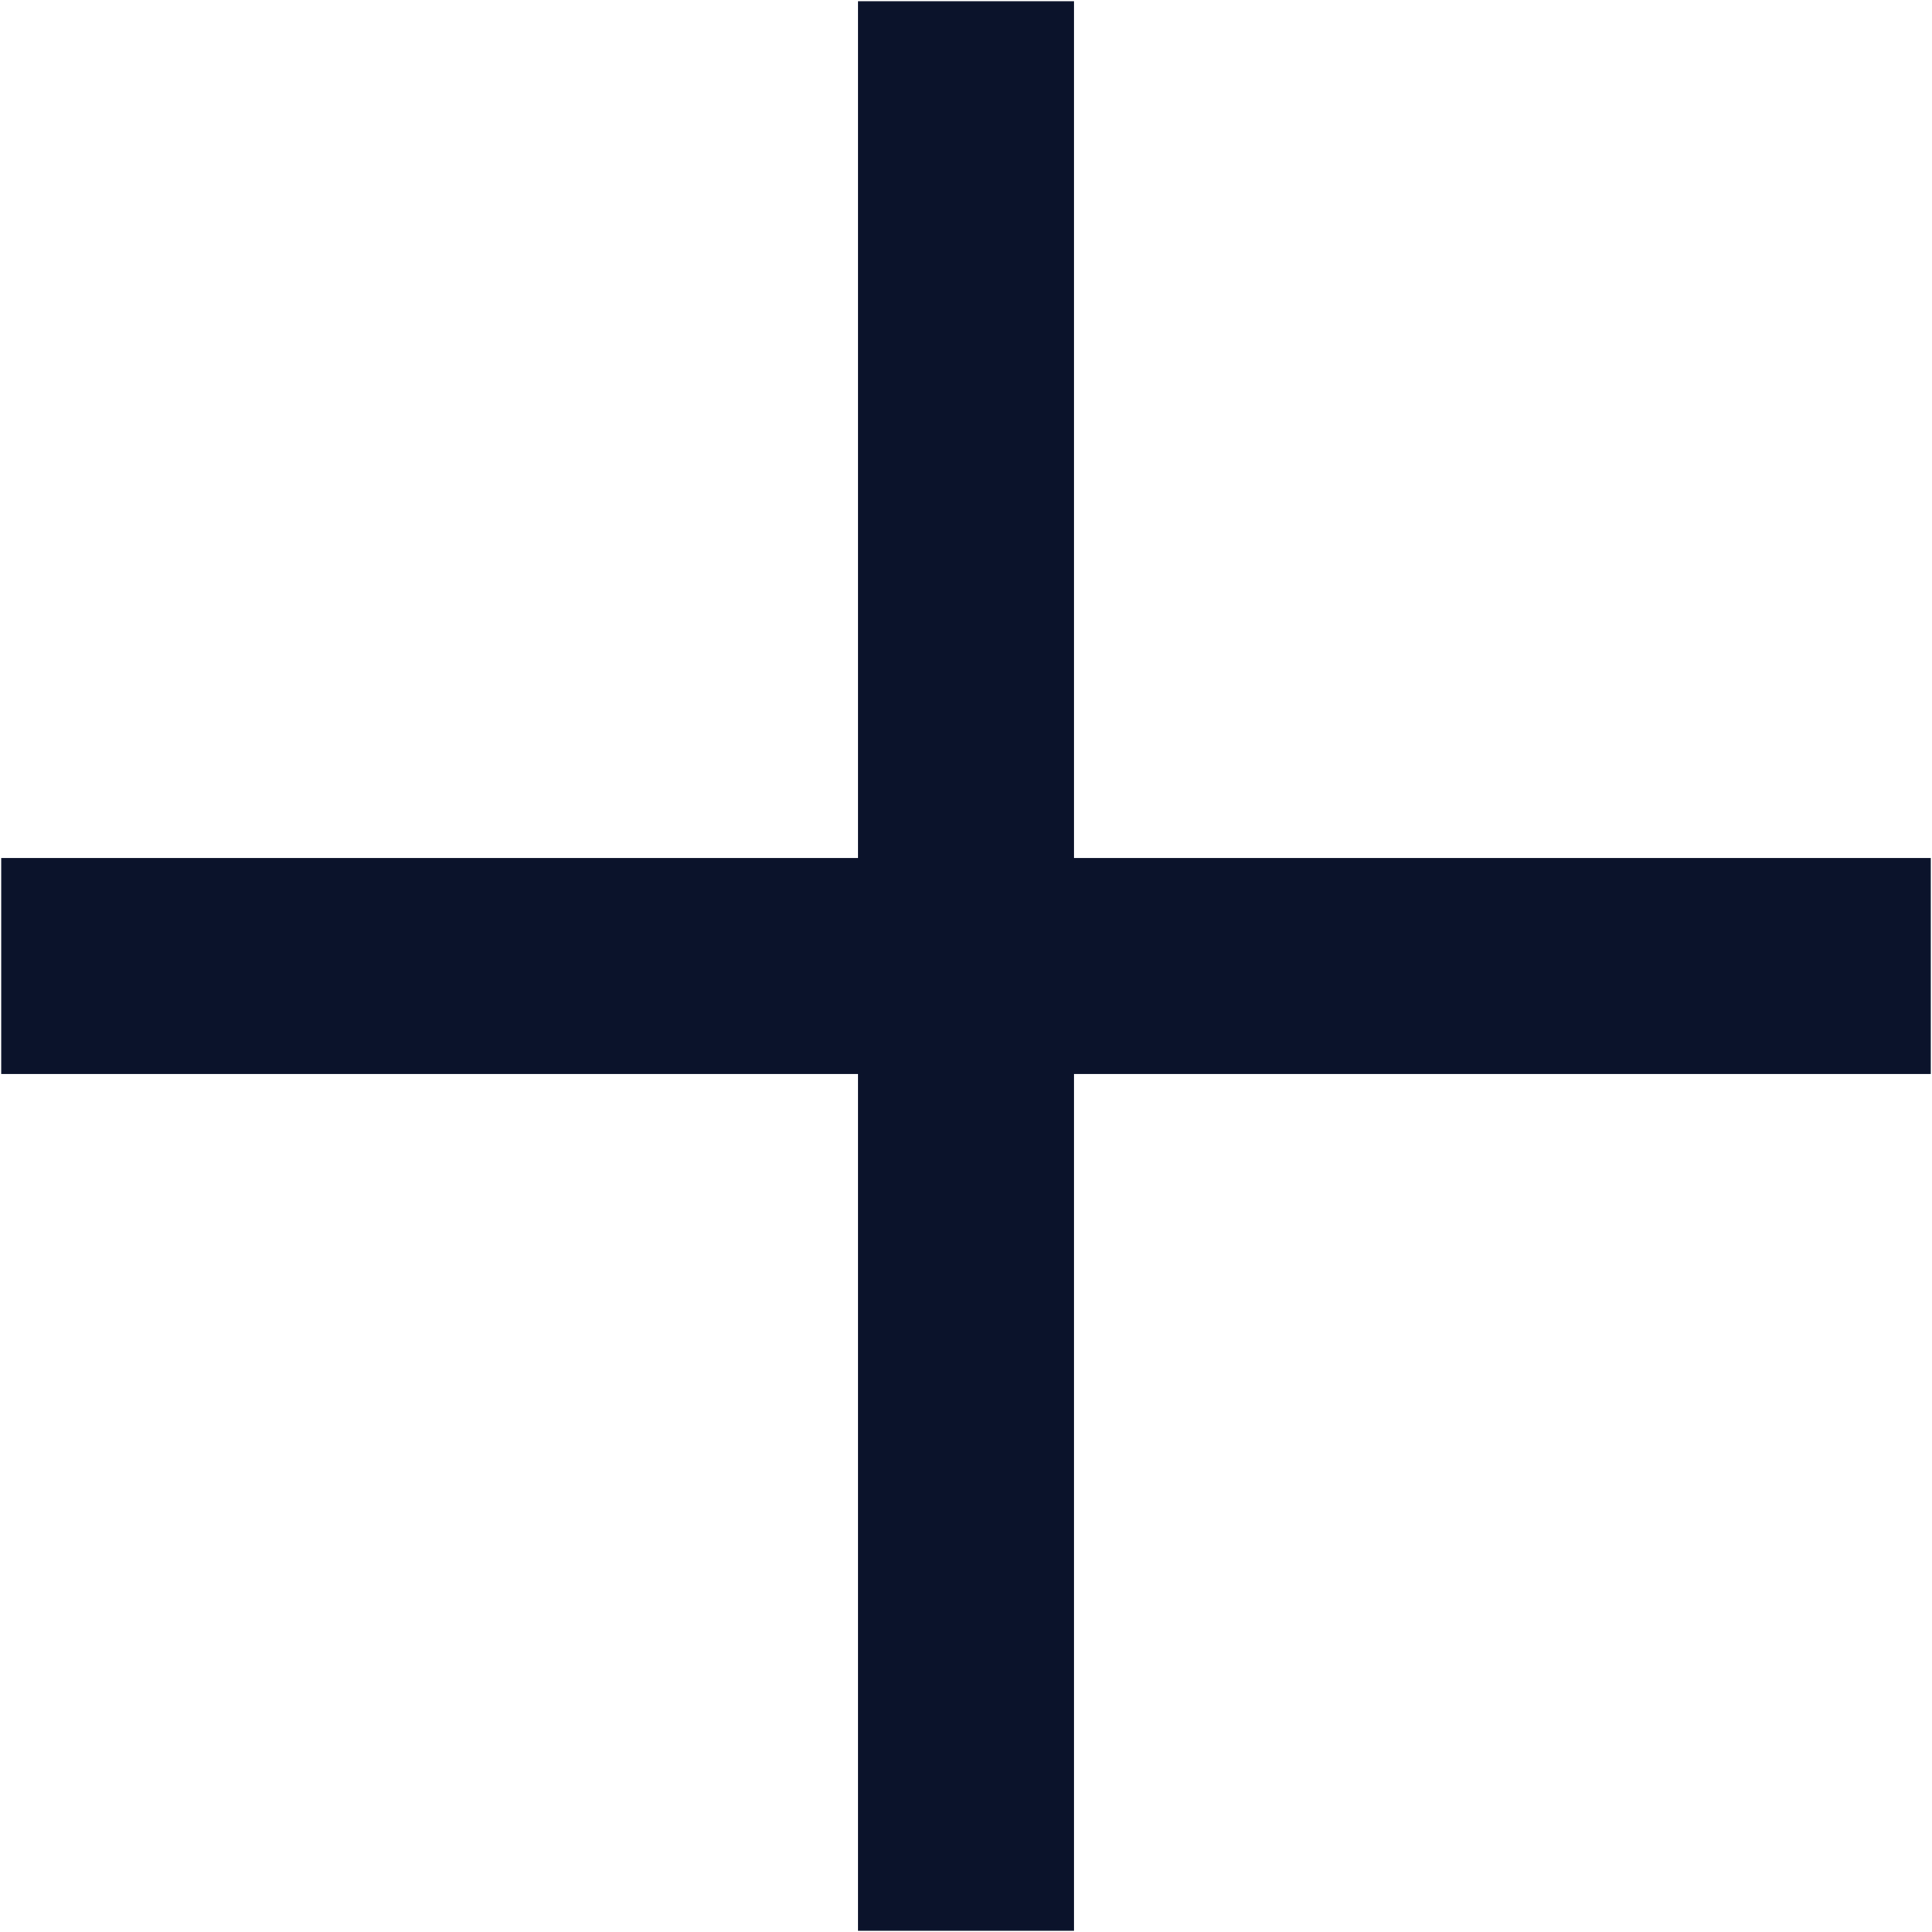
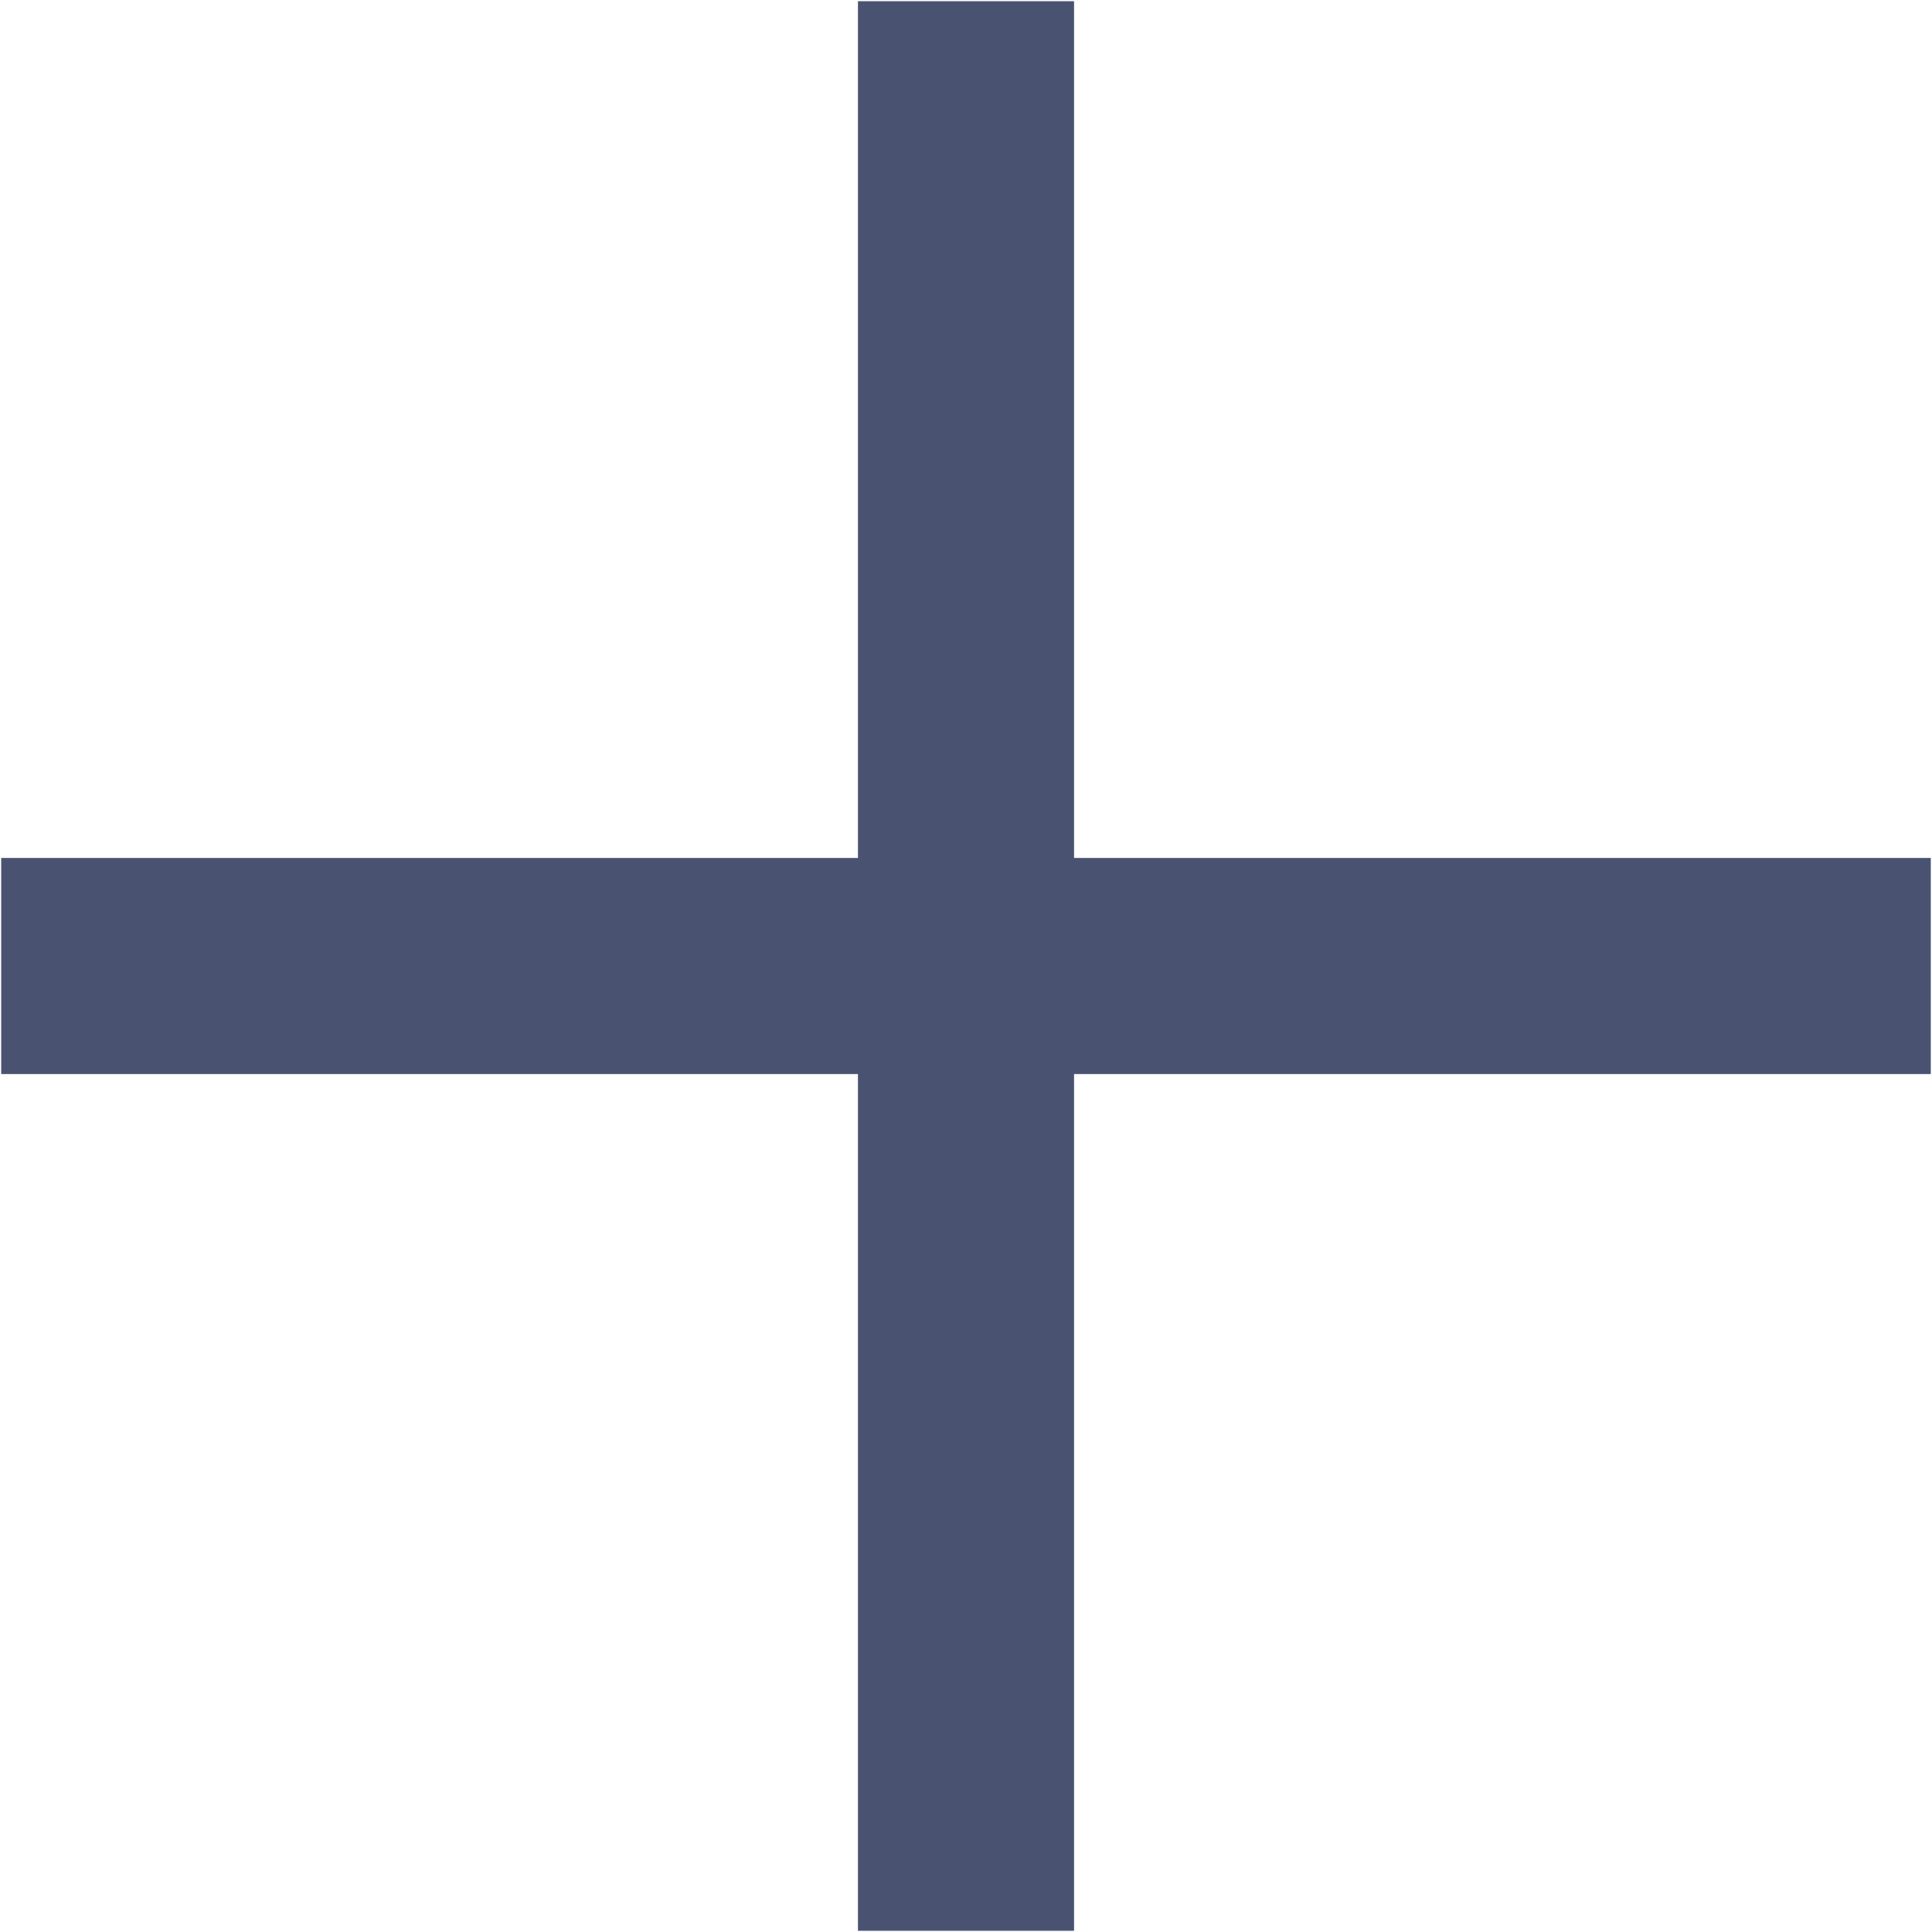
<svg xmlns="http://www.w3.org/2000/svg" width="177" height="177" viewBox="0 0 177 177">
-   <polygon fill="#0B132B" points="158 32.999 144.001 19 88.5 74.501 32.999 19 19 32.999 74.501 88.5 19 144.001 32.999 158 88.5 102.499 144.001 158 158 144.001 102.499 88.5" transform="rotate(45 88.5 88.5)" />
+   <polygon fill="#495371" points="158 32.999 144.001 19 88.5 74.501 32.999 19 19 32.999 74.501 88.5 19 144.001 32.999 158 88.5 102.499 144.001 158 158 144.001 102.499 88.5" transform="rotate(45 88.5 88.5)" />
</svg>
